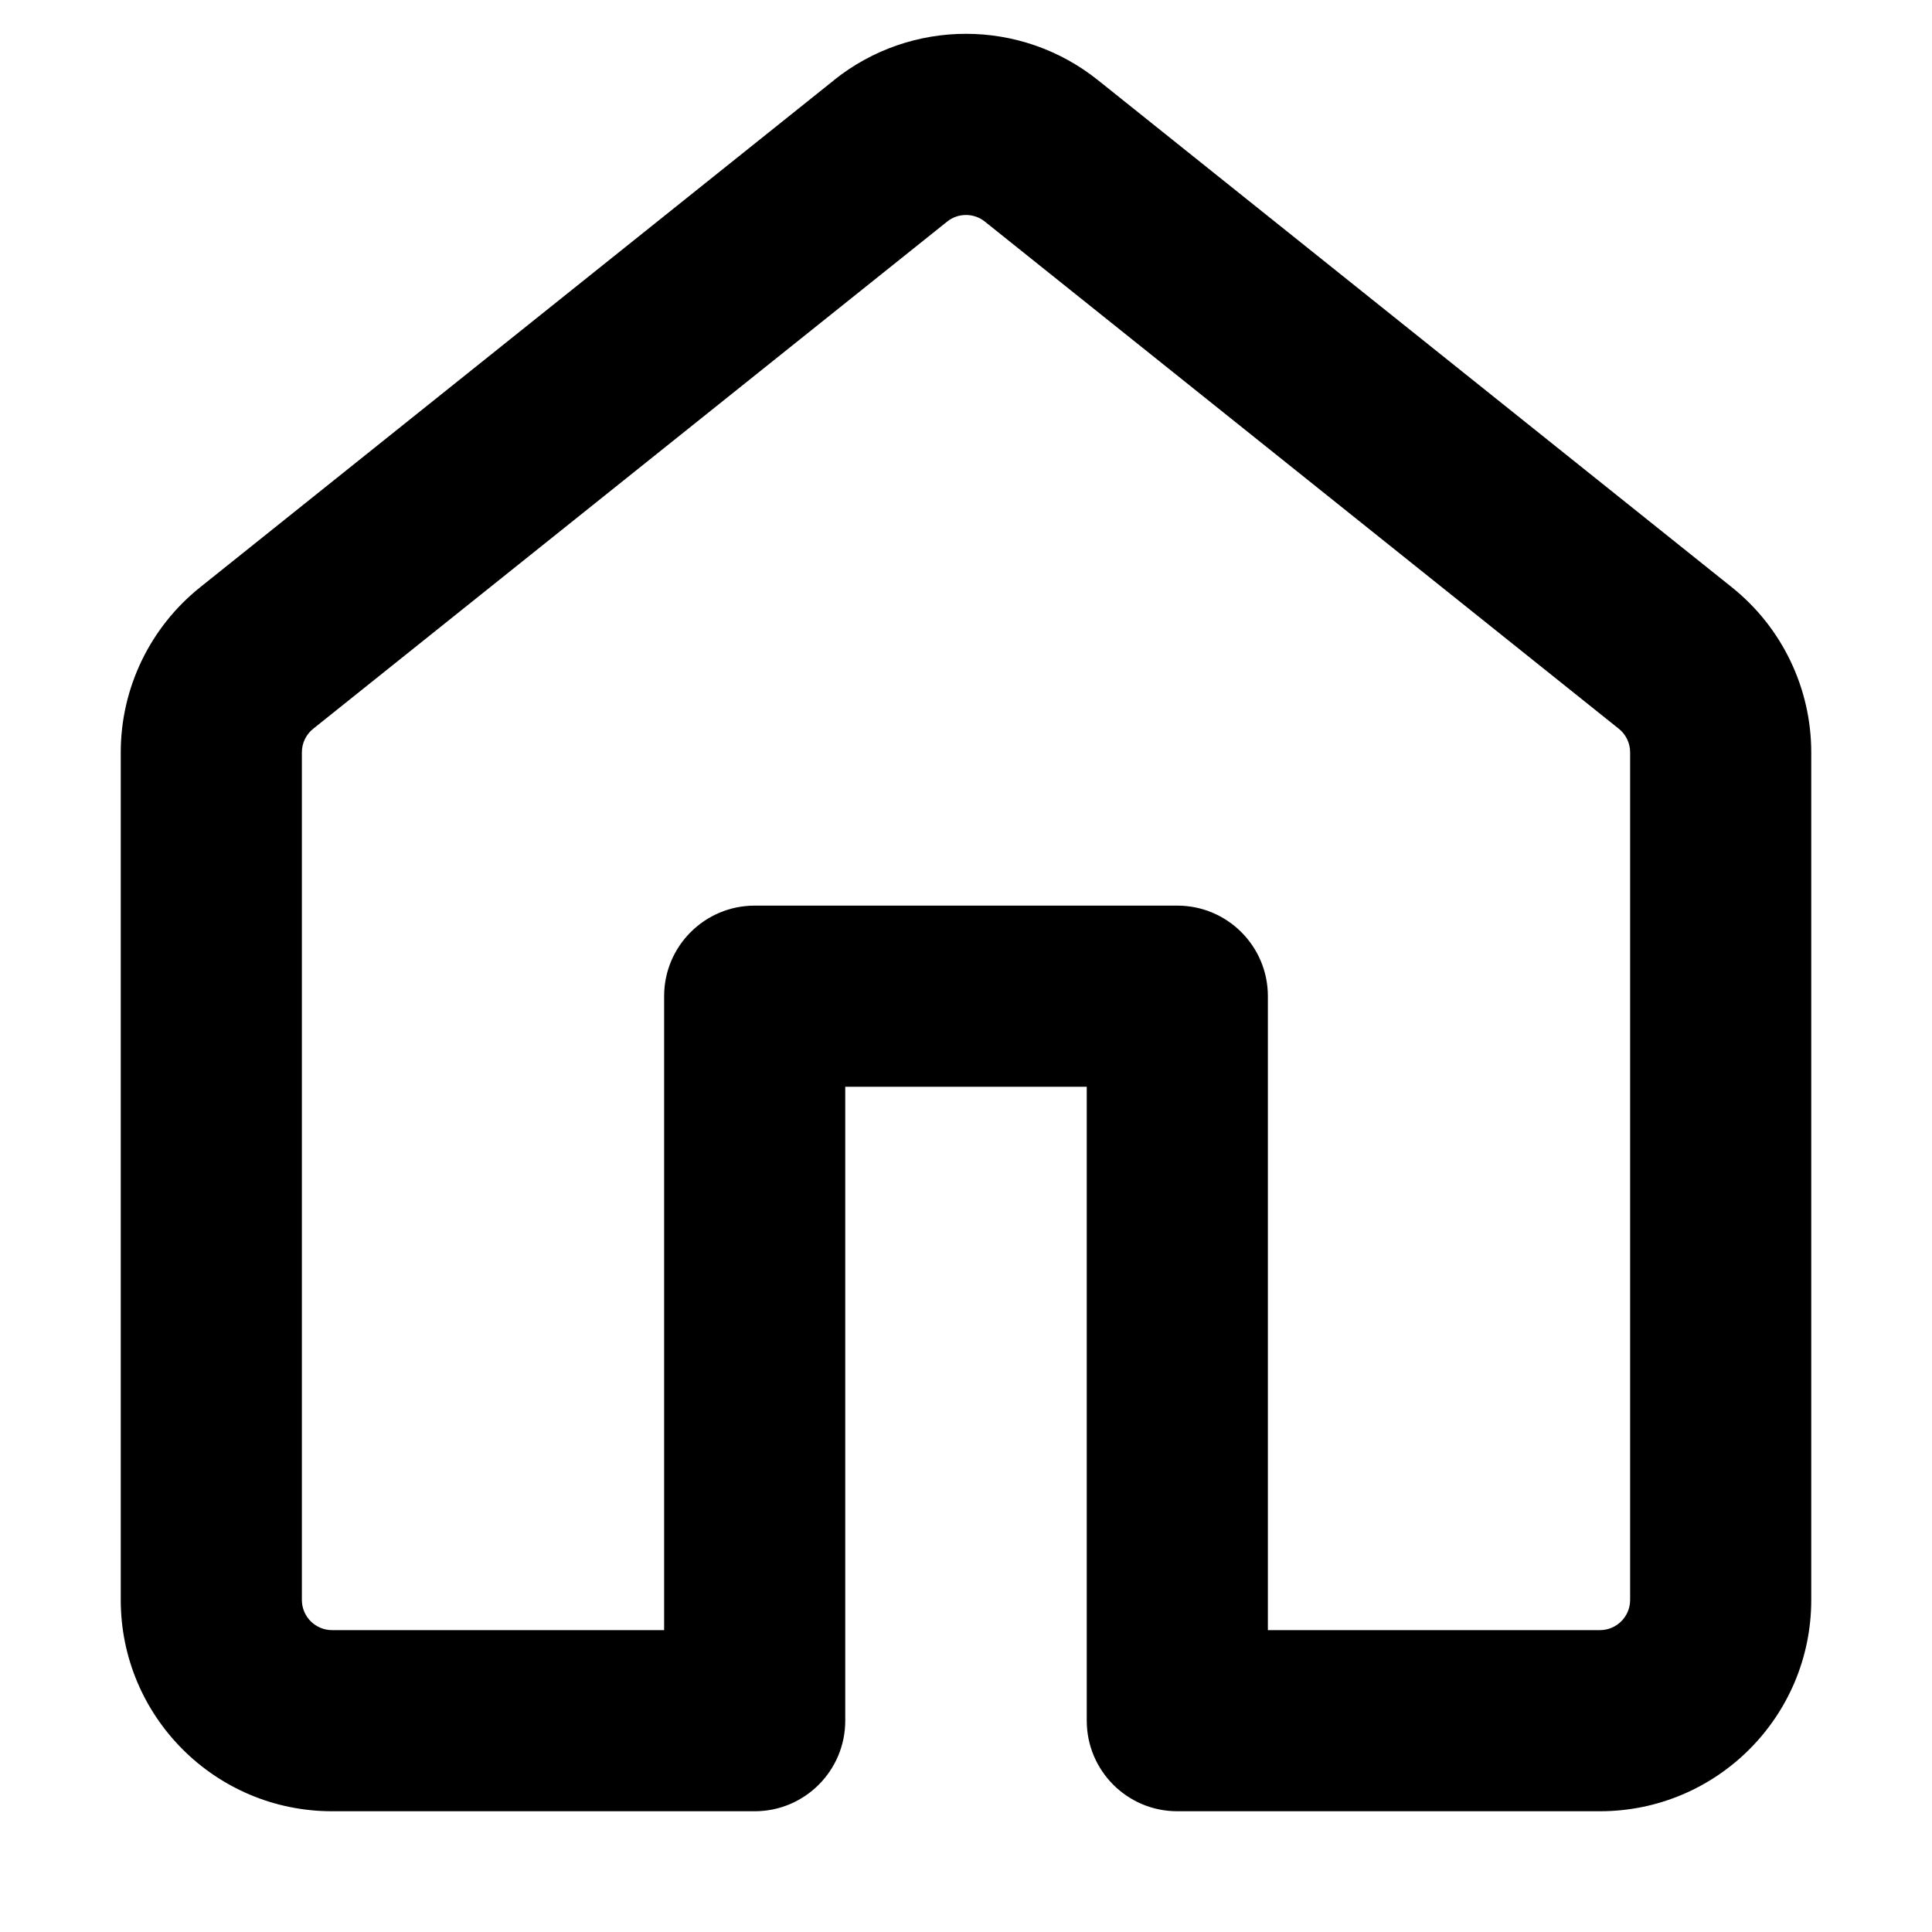
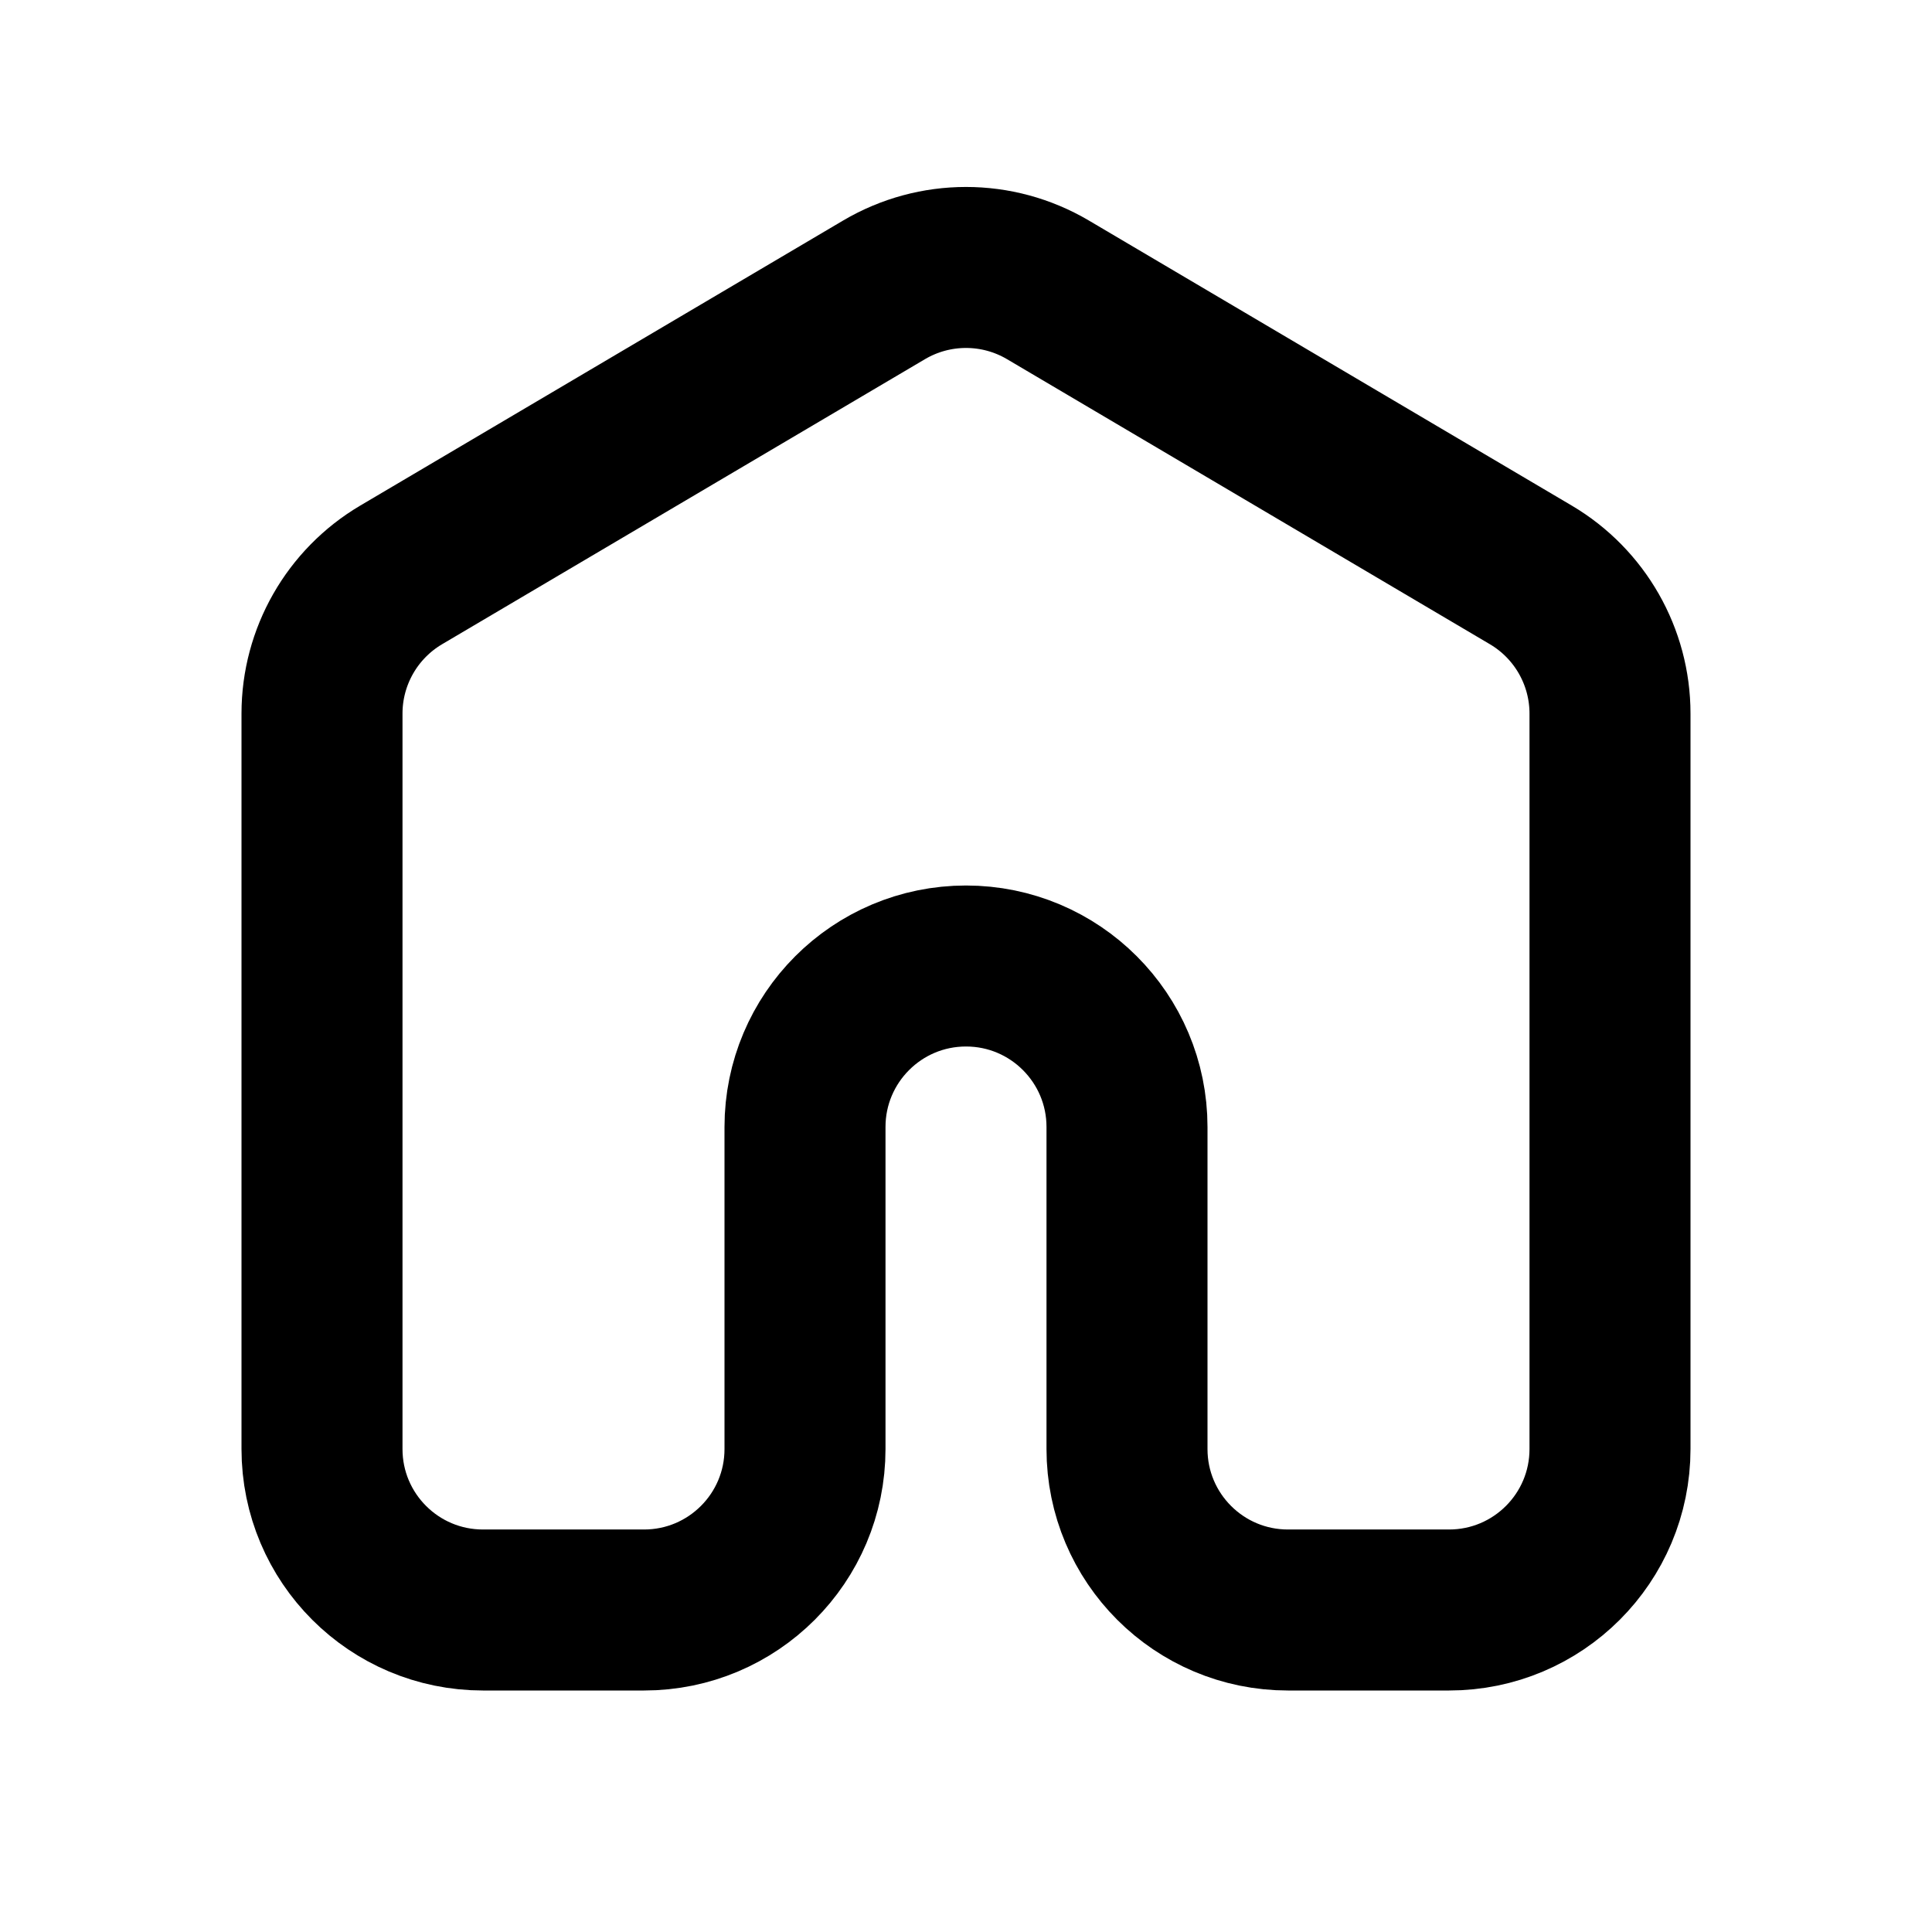
- <svg xmlns="http://www.w3.org/2000/svg" viewBox="0 0 16 16" fill="currentColor">
-   <path d="M6.906.664a1.749 1.749 0 0 1 2.187 0l5.25 4.2c.415.332.657.835.657 1.367v7.019A1.75 1.75 0 0 1 13.25 15h-3.5a.75.75 0 0 1-.75-.75V9H7v5.25a.75.75 0 0 1-.75.75h-3.5A1.75 1.75 0 0 1 1 13.25V6.23c0-.531.242-1.034.657-1.366l5.25-4.2Zm1.25 1.171a.25.25 0 0 0-.312 0l-5.25 4.2a.25.25 0 0 0-.094.196v7.019c0 .138.112.25.25.25H5.5V8.25a.75.75 0 0 1 .75-.75h3.5a.75.75 0 0 1 .75.75v5.25h2.75a.25.25 0 0 0 .25-.25V6.23a.25.25 0 0 0-.094-.195Z" />
+ <svg xmlns="http://www.w3.org/2000/svg" width="800px" height="800px" viewBox="0 0 24 24" fill="none">
+   <path d="M19.017 7.142C19.626 7.502 20 8.157 20 8.864V18C20 19.105 19.105 20 18 20H16C14.895 20 14 19.105 14 18V14C14 12.896 13.105 12 12 12V12C10.895 12 10 12.896 10 14V18C10 19.105 9.105 20 8 20H6C4.895 20 4 19.105 4 18V8.864C4 8.157 4.374 7.502 4.983 7.142L10.983 3.6C11.611 3.23 12.389 3.23 13.017 3.6L19.017 7.142Z" stroke="#000000" stroke-width="2" stroke-linecap="round" stroke-linejoin="round" />
</svg>
